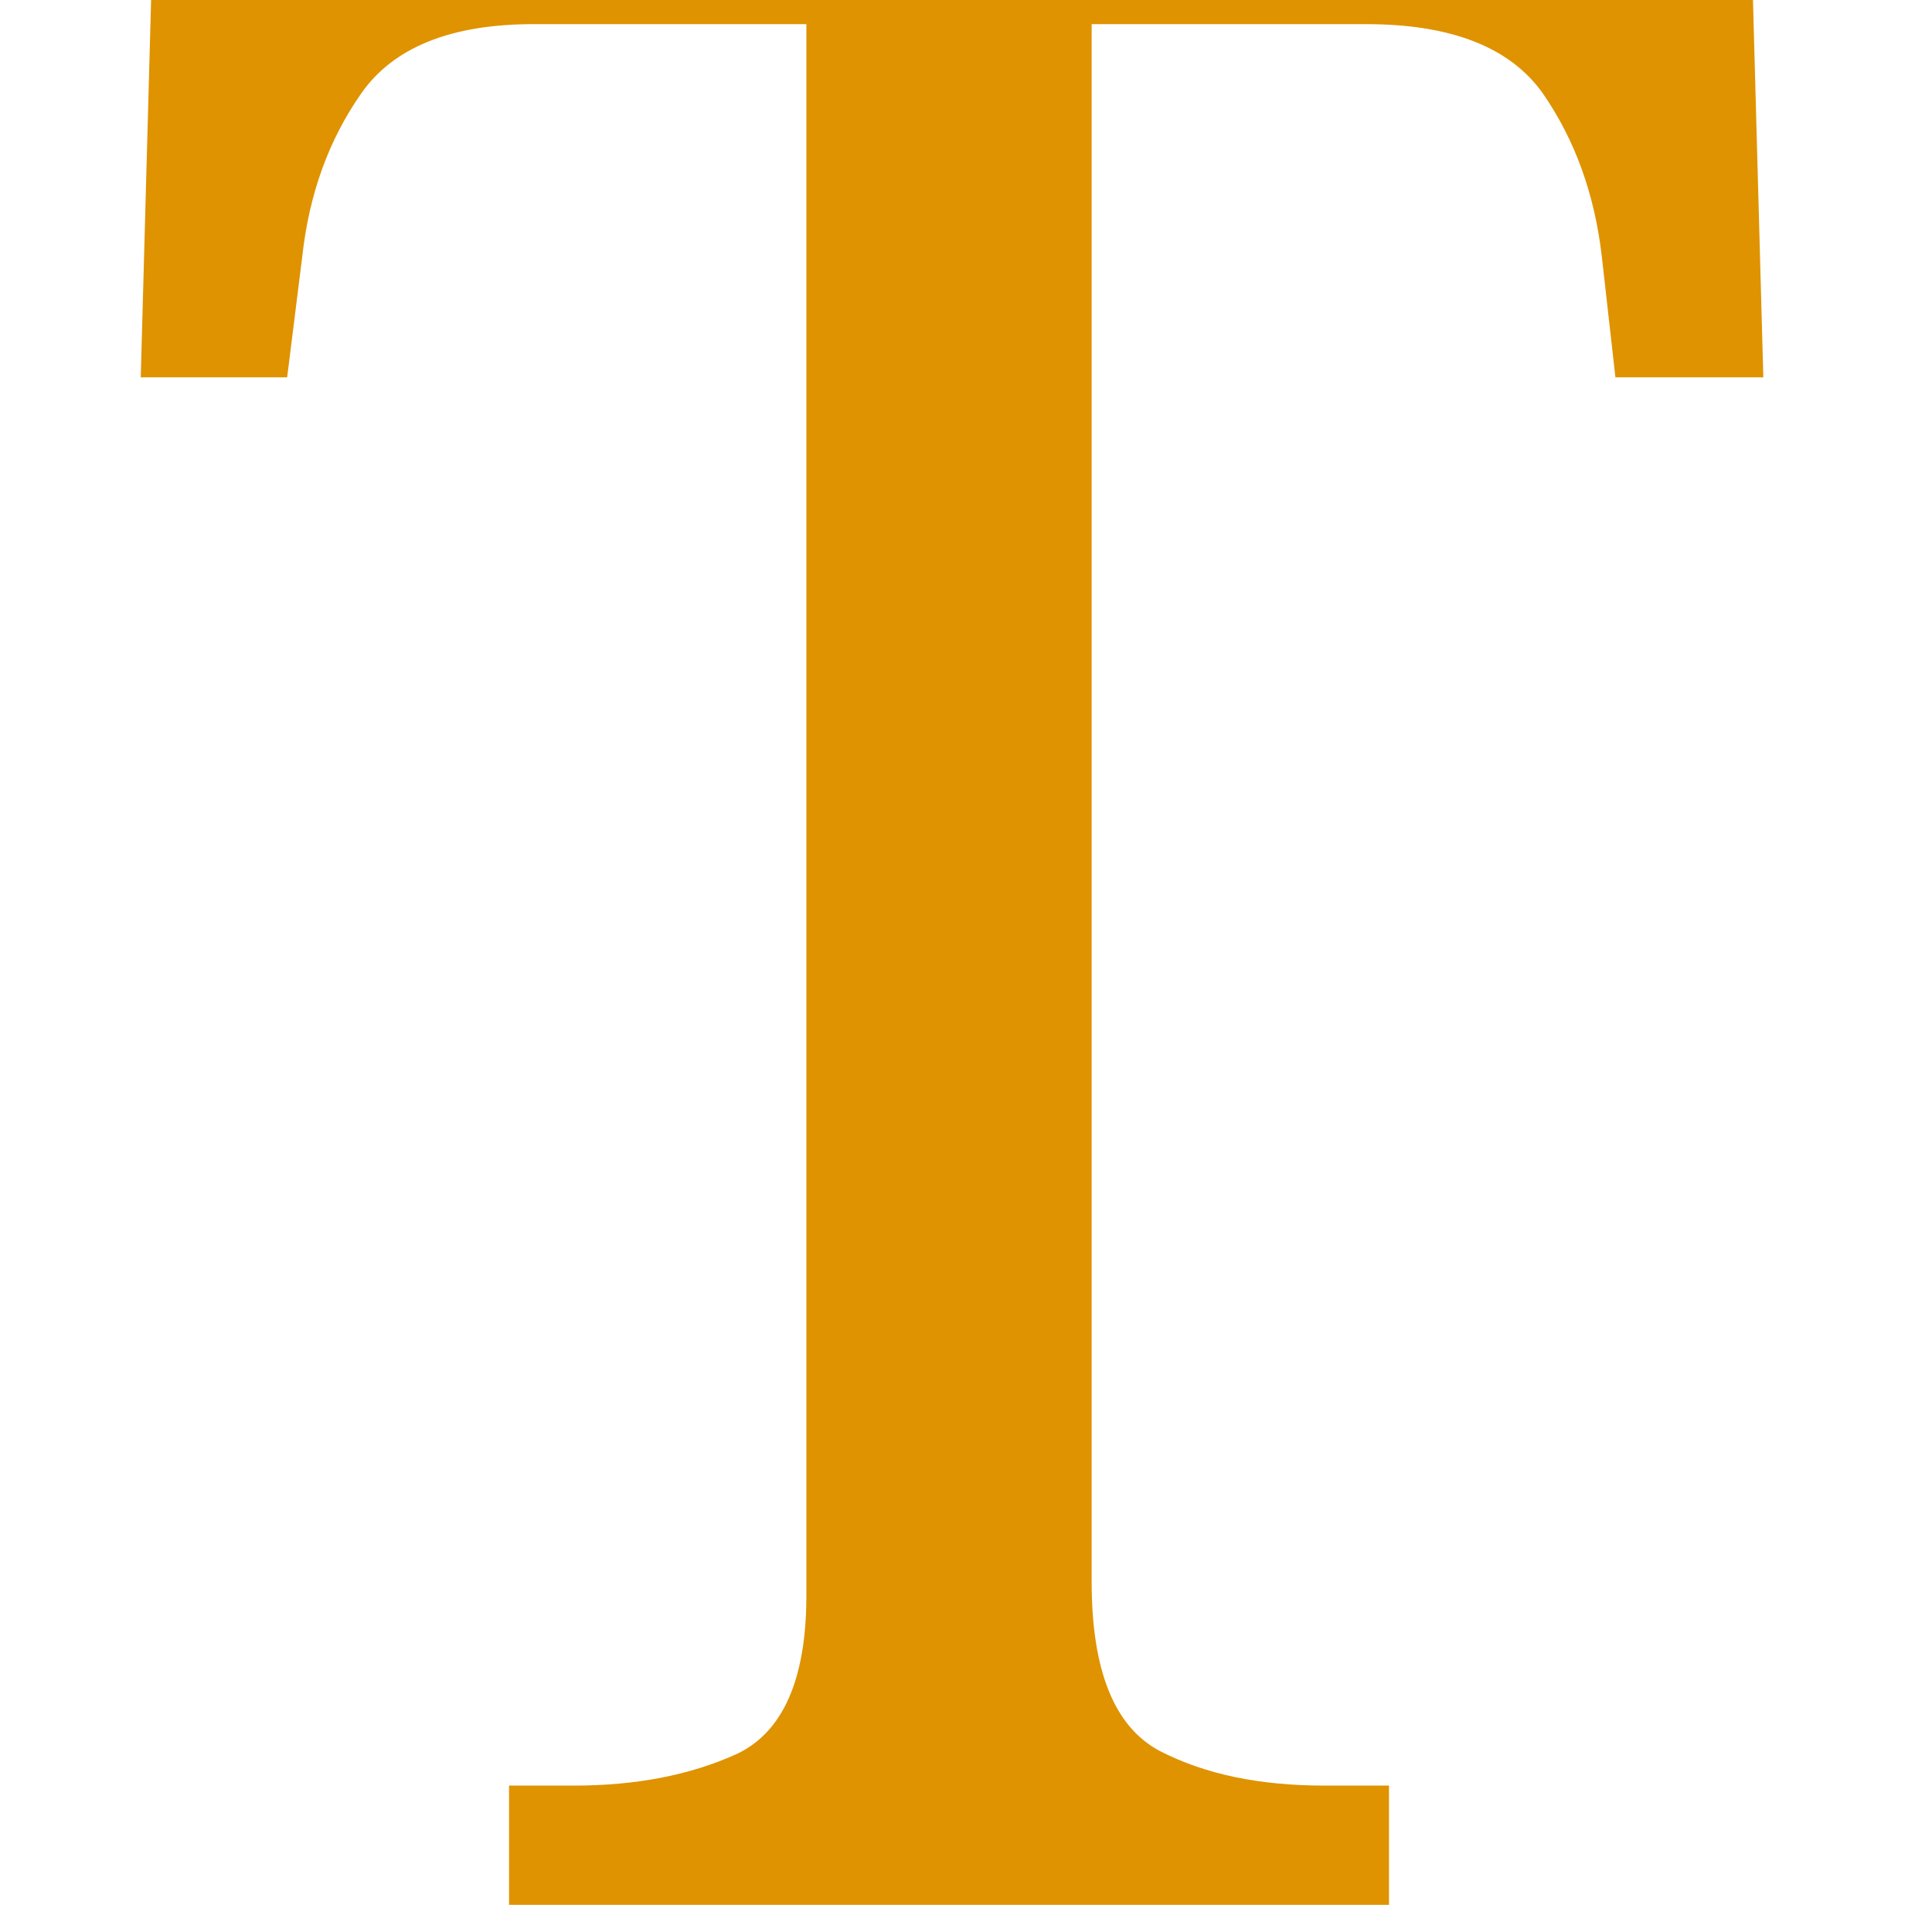
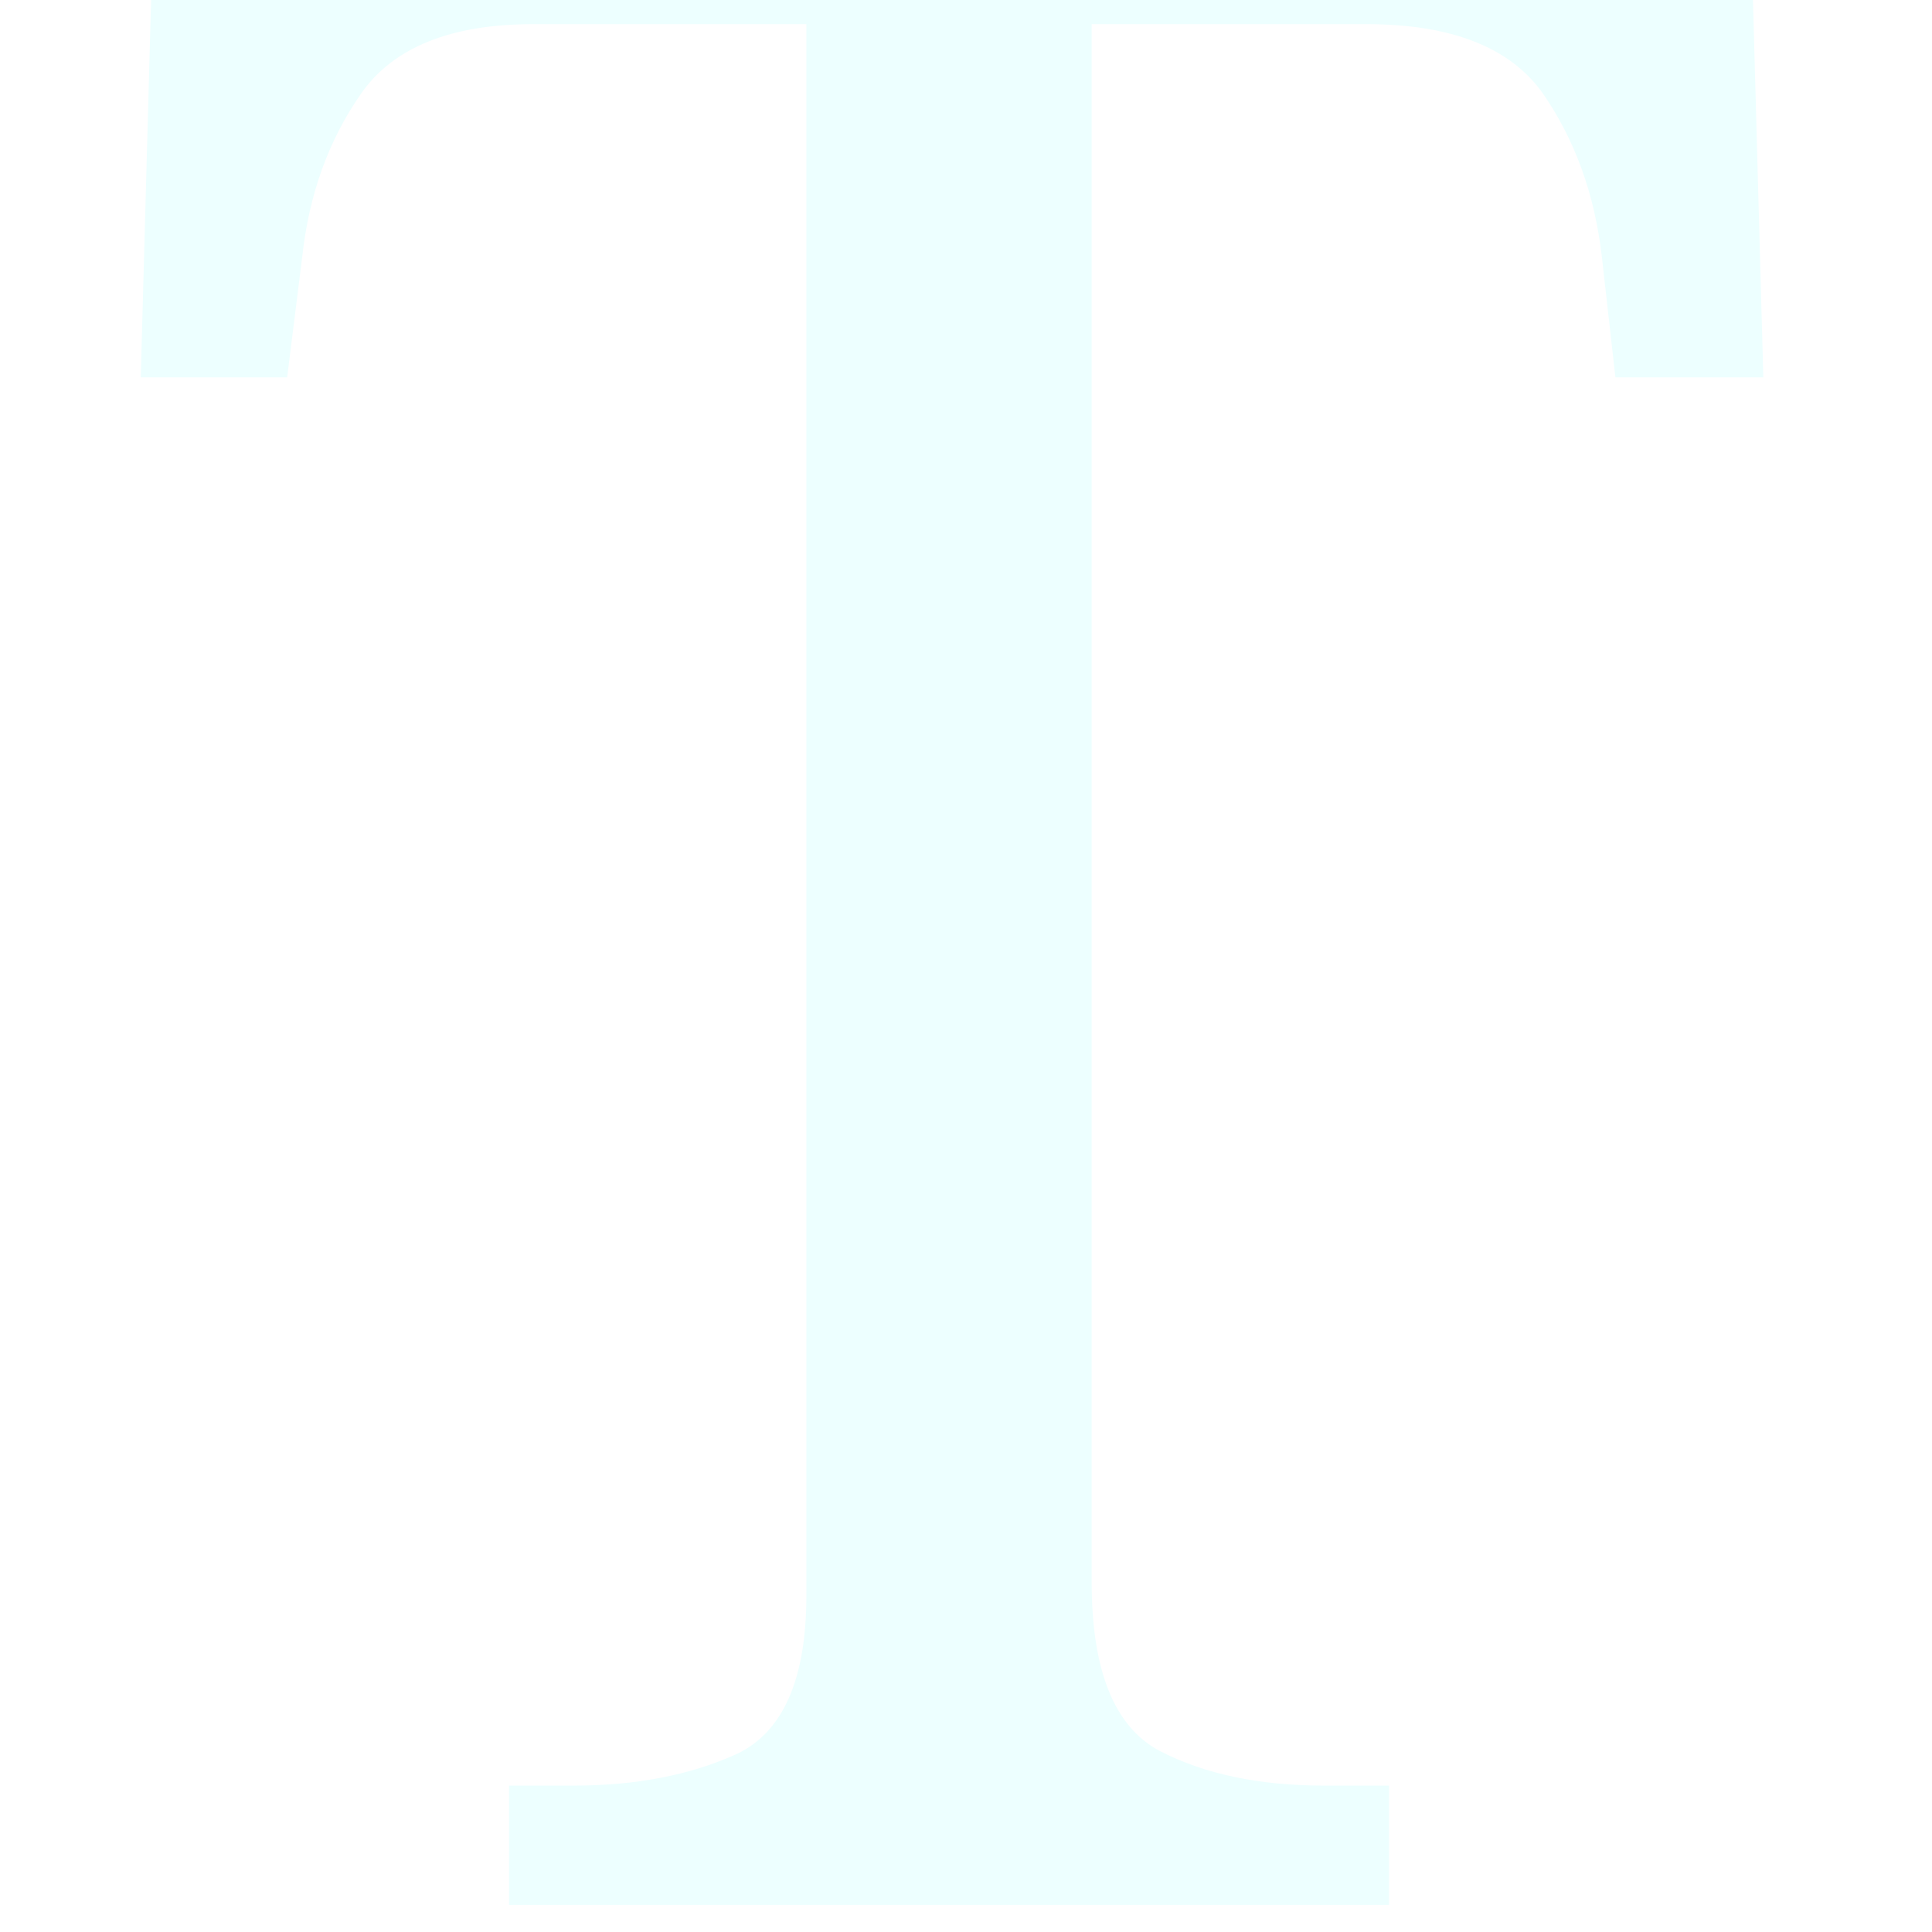
- <svg xmlns="http://www.w3.org/2000/svg" viewBox="0 0 20 20" version="1.1" id="svg4">
+ <svg xmlns="http://www.w3.org/2000/svg" id="svg4" version="1.1" viewBox="0 0 20 20">
  <defs id="defs8" />
-   <text id="text832" y="19.722" x="0.862" style="font-size:29.333px;line-height:1.25;font-family:serif;-inkscape-font-specification:serif;fill:#df9300;fill-opacity:1" xml:space="preserve">
-     <tspan y="19.722" x="0.862" id="tspan830">T</tspan>
+   <text xml:space="preserve" style="font-size:29.333px;line-height:1.25;font-family:serif;-inkscape-font-specification:serif;fill:#edffff;fill-opacity:1;" x="0.862" y="19.722" id="text832">
+     <tspan id="tspan830" x="0.862" y="19.722">T</tspan>
  </text>
</svg>
